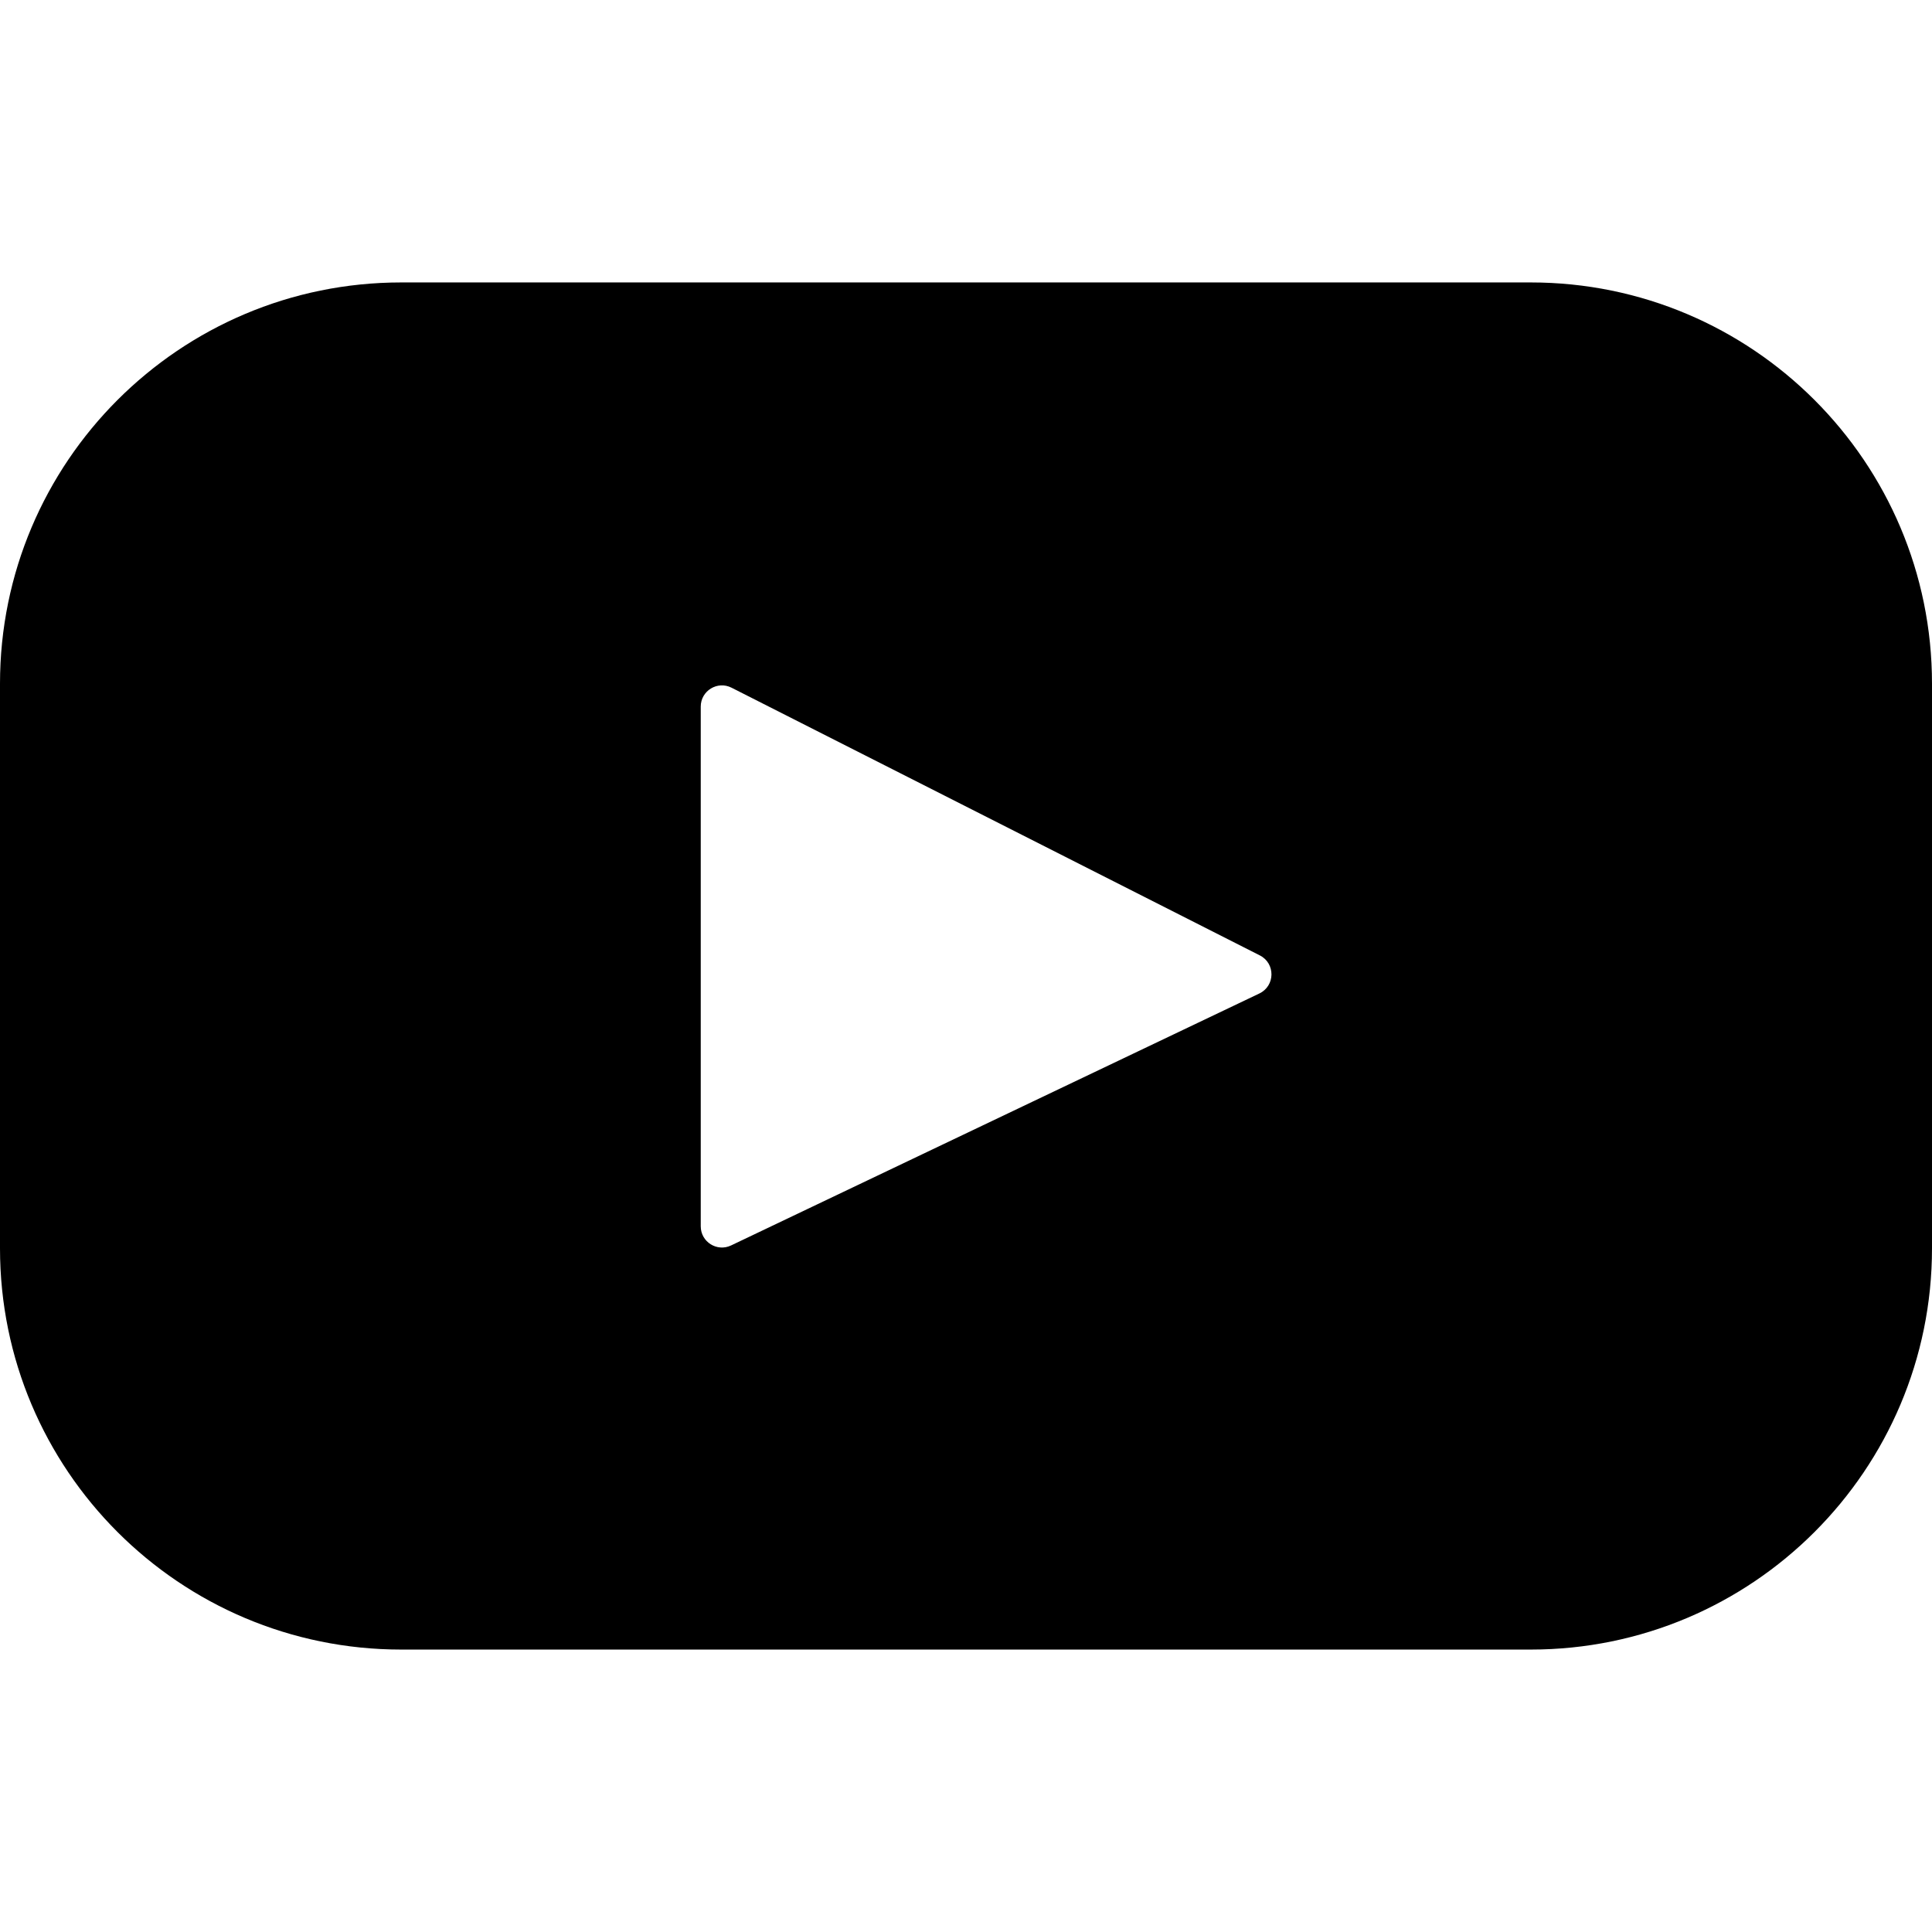
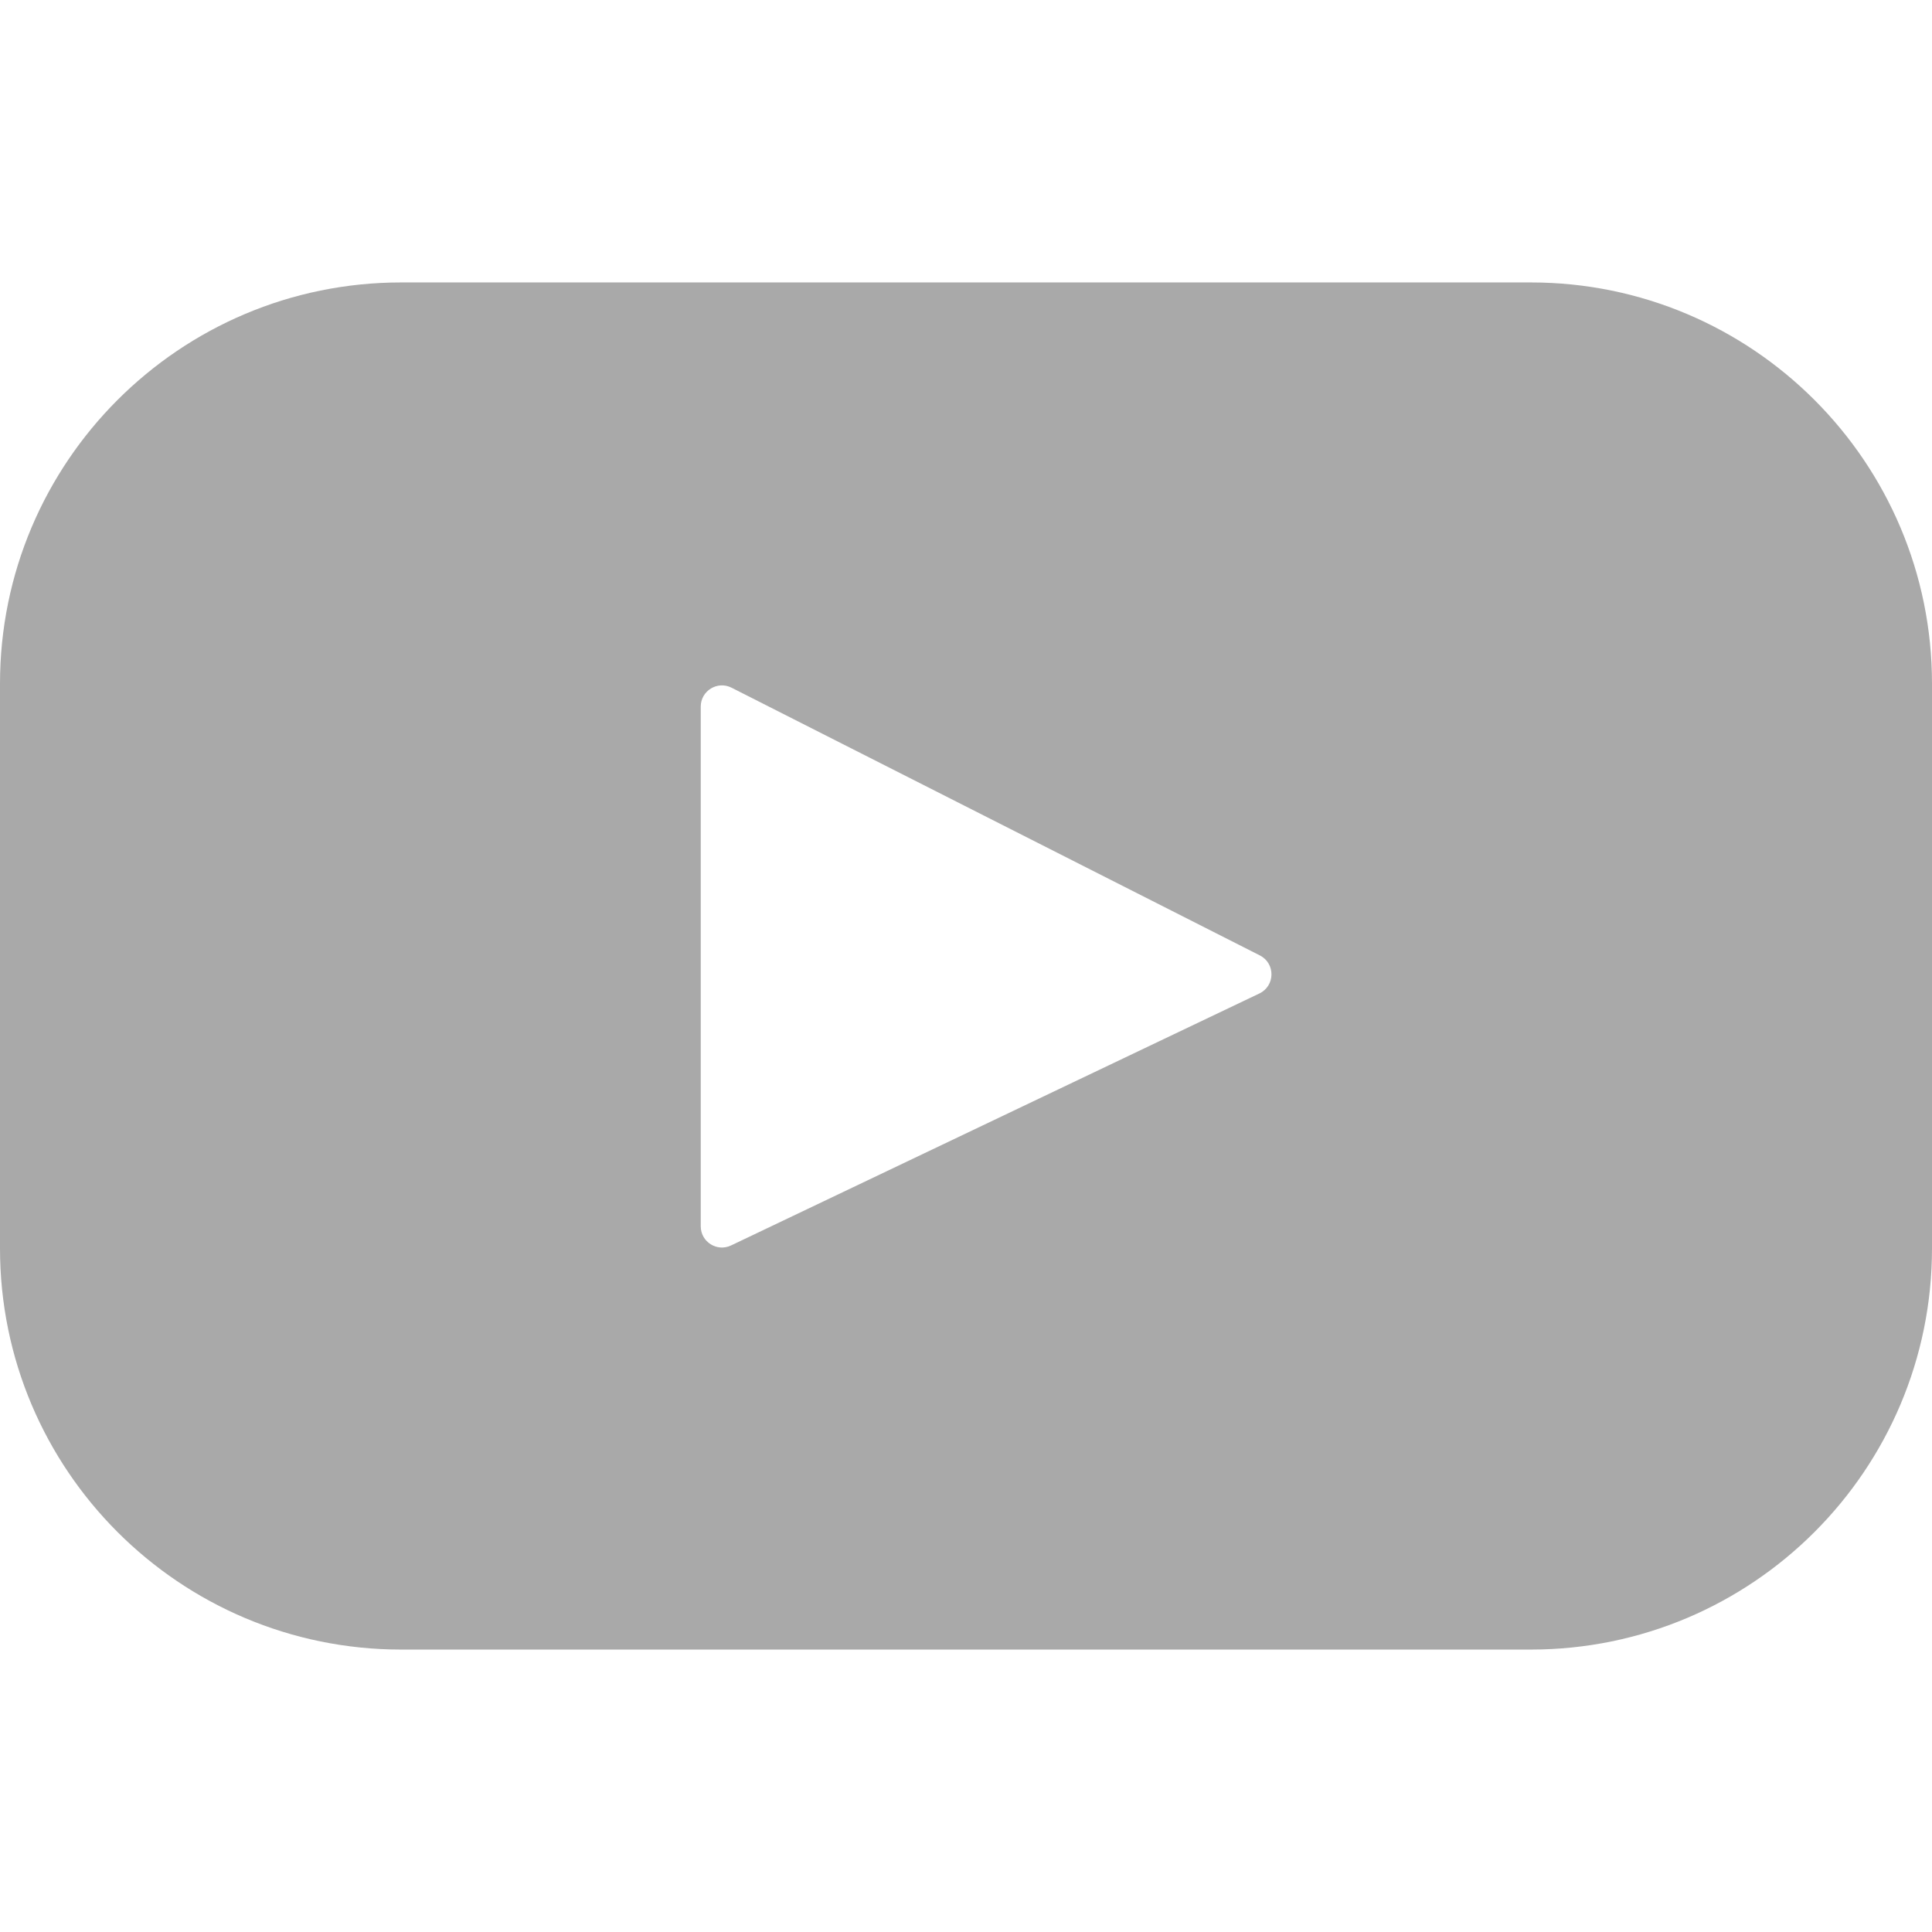
<svg xmlns="http://www.w3.org/2000/svg" version="1.1" id="Layer_1" x="0px" y="0px" viewBox="0 0 461.001 461.001" style="enable-background:new 0 0 461.001 461.001;" xml:space="preserve">
  <g>
-     <path style="fill:#;" d="M365.257,67.393H95.744C42.866,67.393,0,110.259,0,163.137v134.728   c0,52.878,42.866,95.744,95.744,95.744h269.513c52.878,0,95.744-42.866,95.744-95.744V163.137   C461.001,110.259,418.135,67.393,365.257,67.393z M300.506,237.056l-126.06,60.123c-3.359,1.602-7.239-0.847-7.239-4.568V168.607   c0-3.774,3.982-6.22,7.348-4.514l126.06,63.881C304.363,229.873,304.298,235.248,300.506,237.056z" />
+     <path style="fill:#a9a9a9;" d="M365.257,67.393H95.744C42.866,67.393,0,110.259,0,163.137v134.728   c0,52.878,42.866,95.744,95.744,95.744h269.513c52.878,0,95.744-42.866,95.744-95.744V163.137   C461.001,110.259,418.135,67.393,365.257,67.393z M300.506,237.056l-126.06,60.123c-3.359,1.602-7.239-0.847-7.239-4.568V168.607   c0-3.774,3.982-6.22,7.348-4.514l126.06,63.881C304.363,229.873,304.298,235.248,300.506,237.056z" />
  </g>
  <g>
</g>
  <g>
</g>
  <g>
</g>
  <g>
</g>
  <g>
</g>
  <g>
</g>
  <g>
</g>
  <g>
</g>
  <g>
</g>
  <g>
</g>
  <g>
</g>
  <g>
</g>
  <g>
</g>
  <g>
</g>
  <g>
</g>
</svg>
